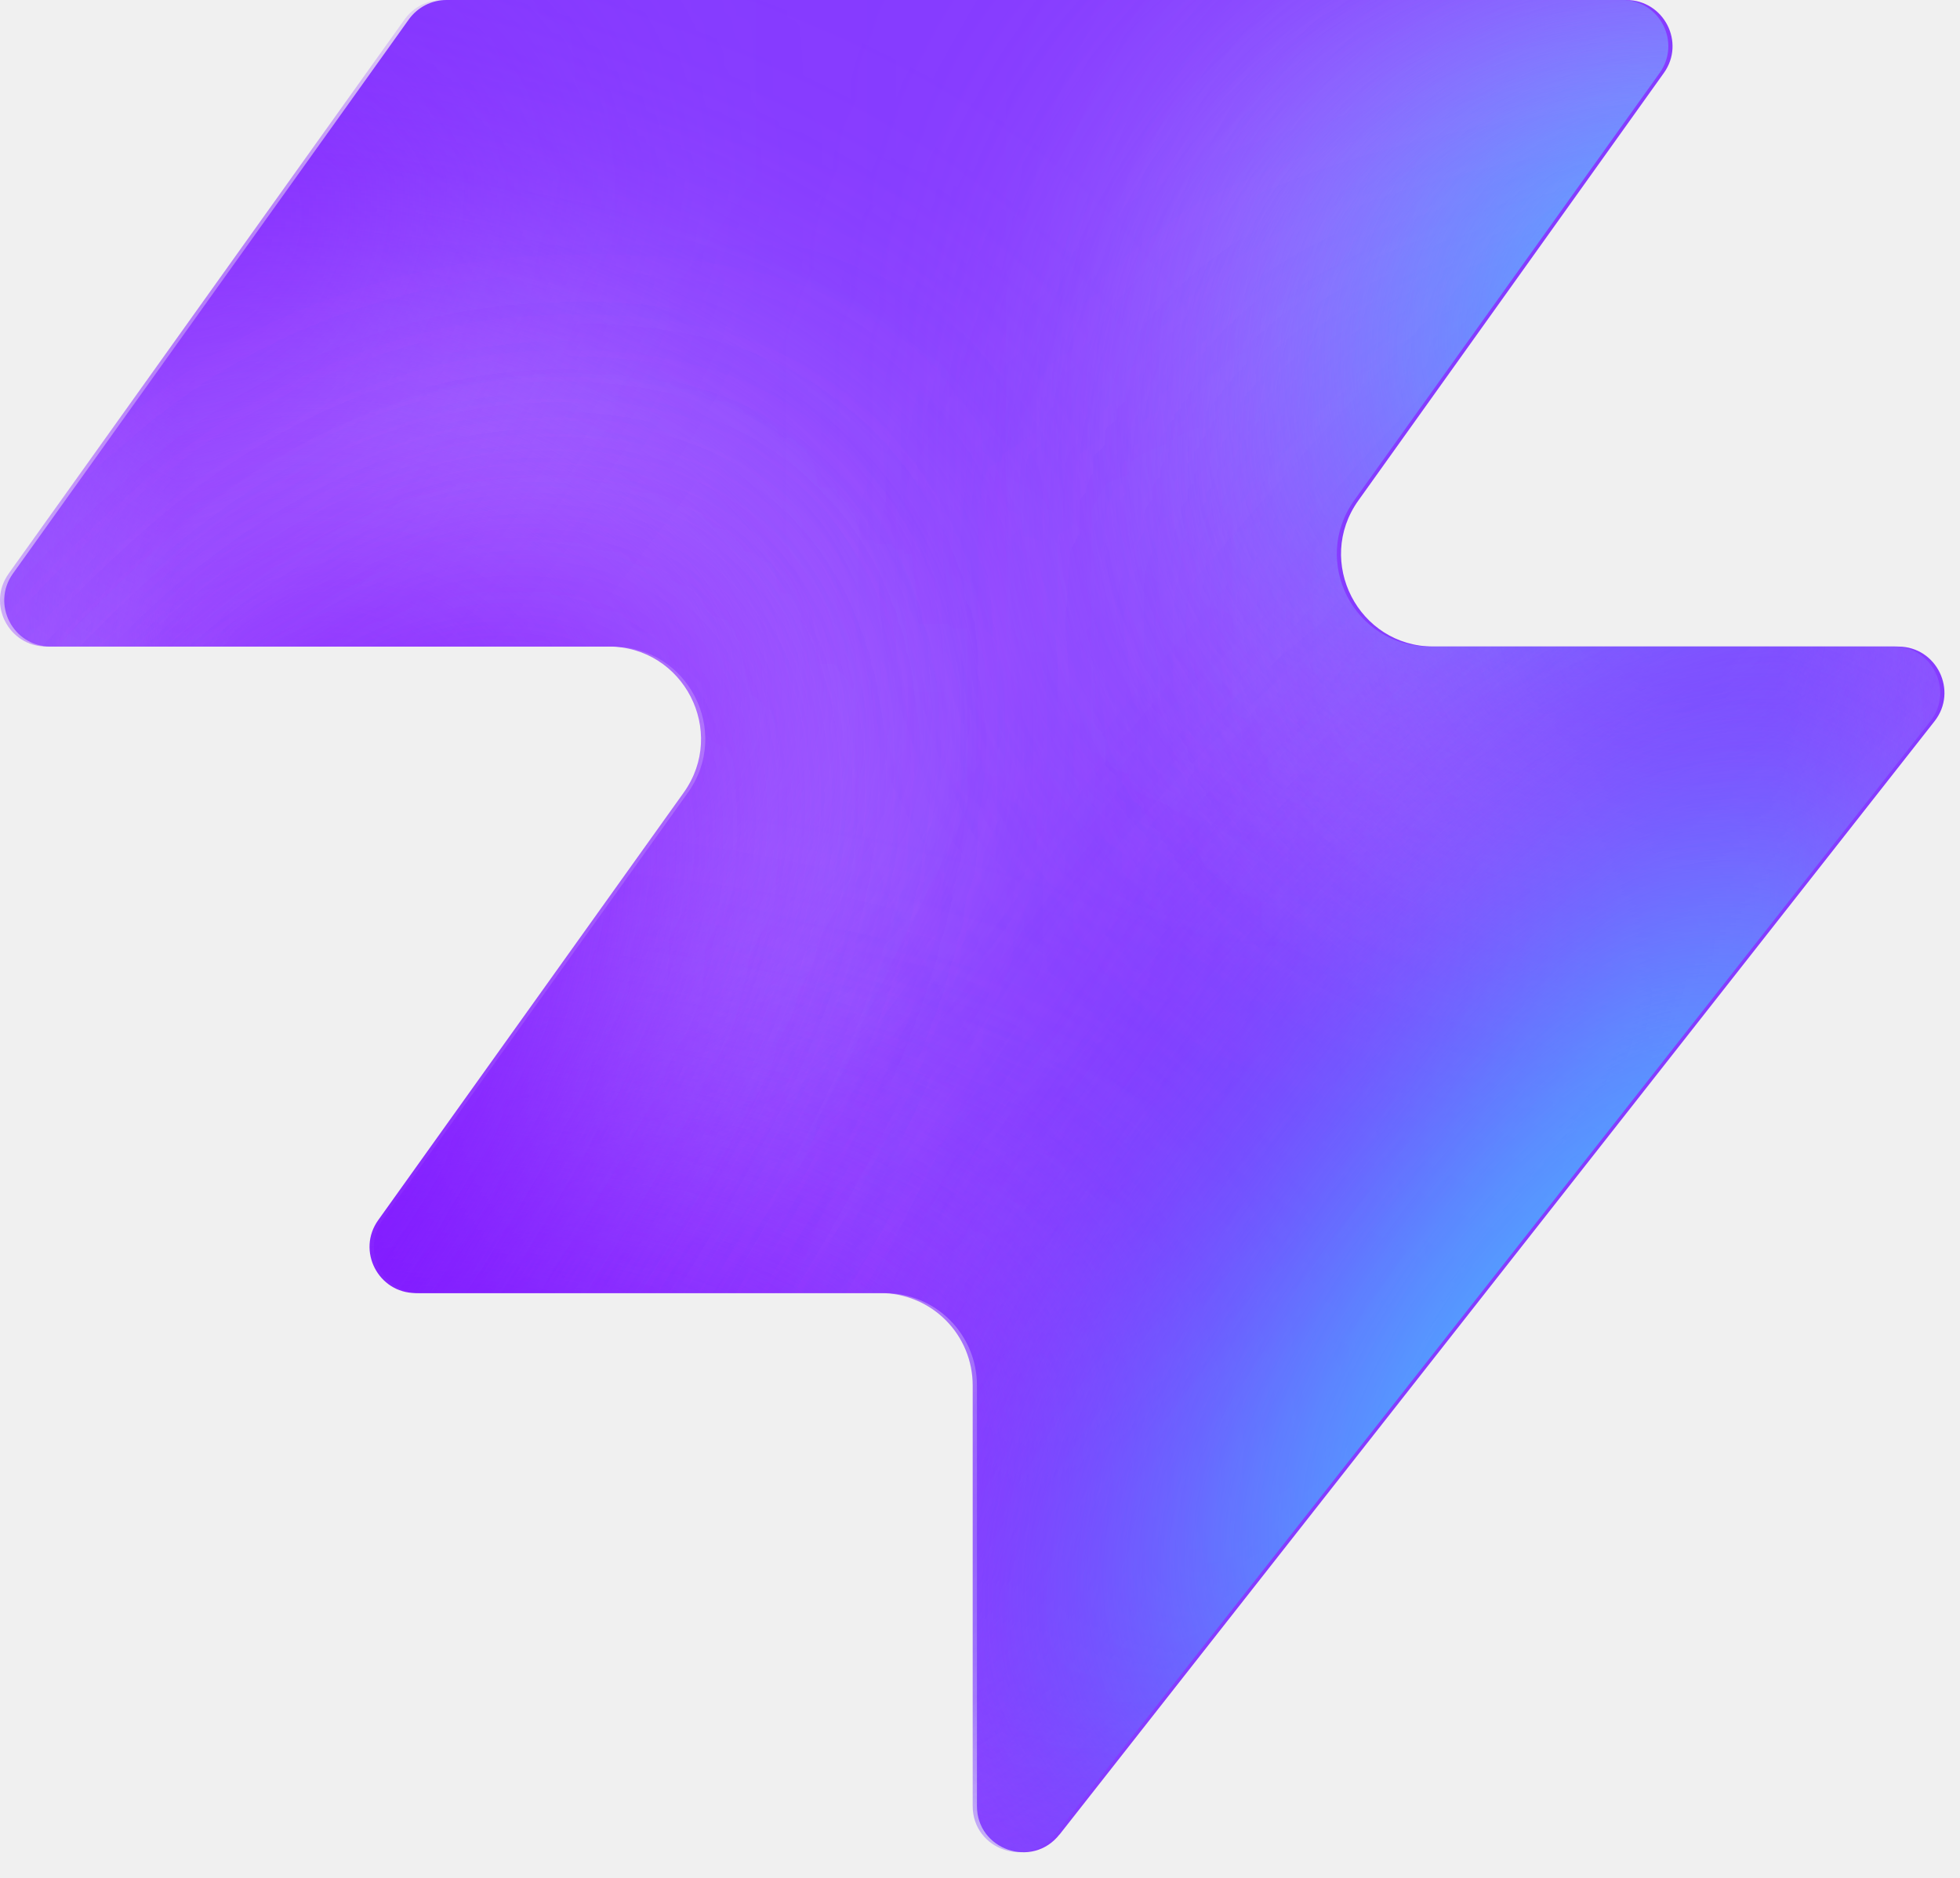
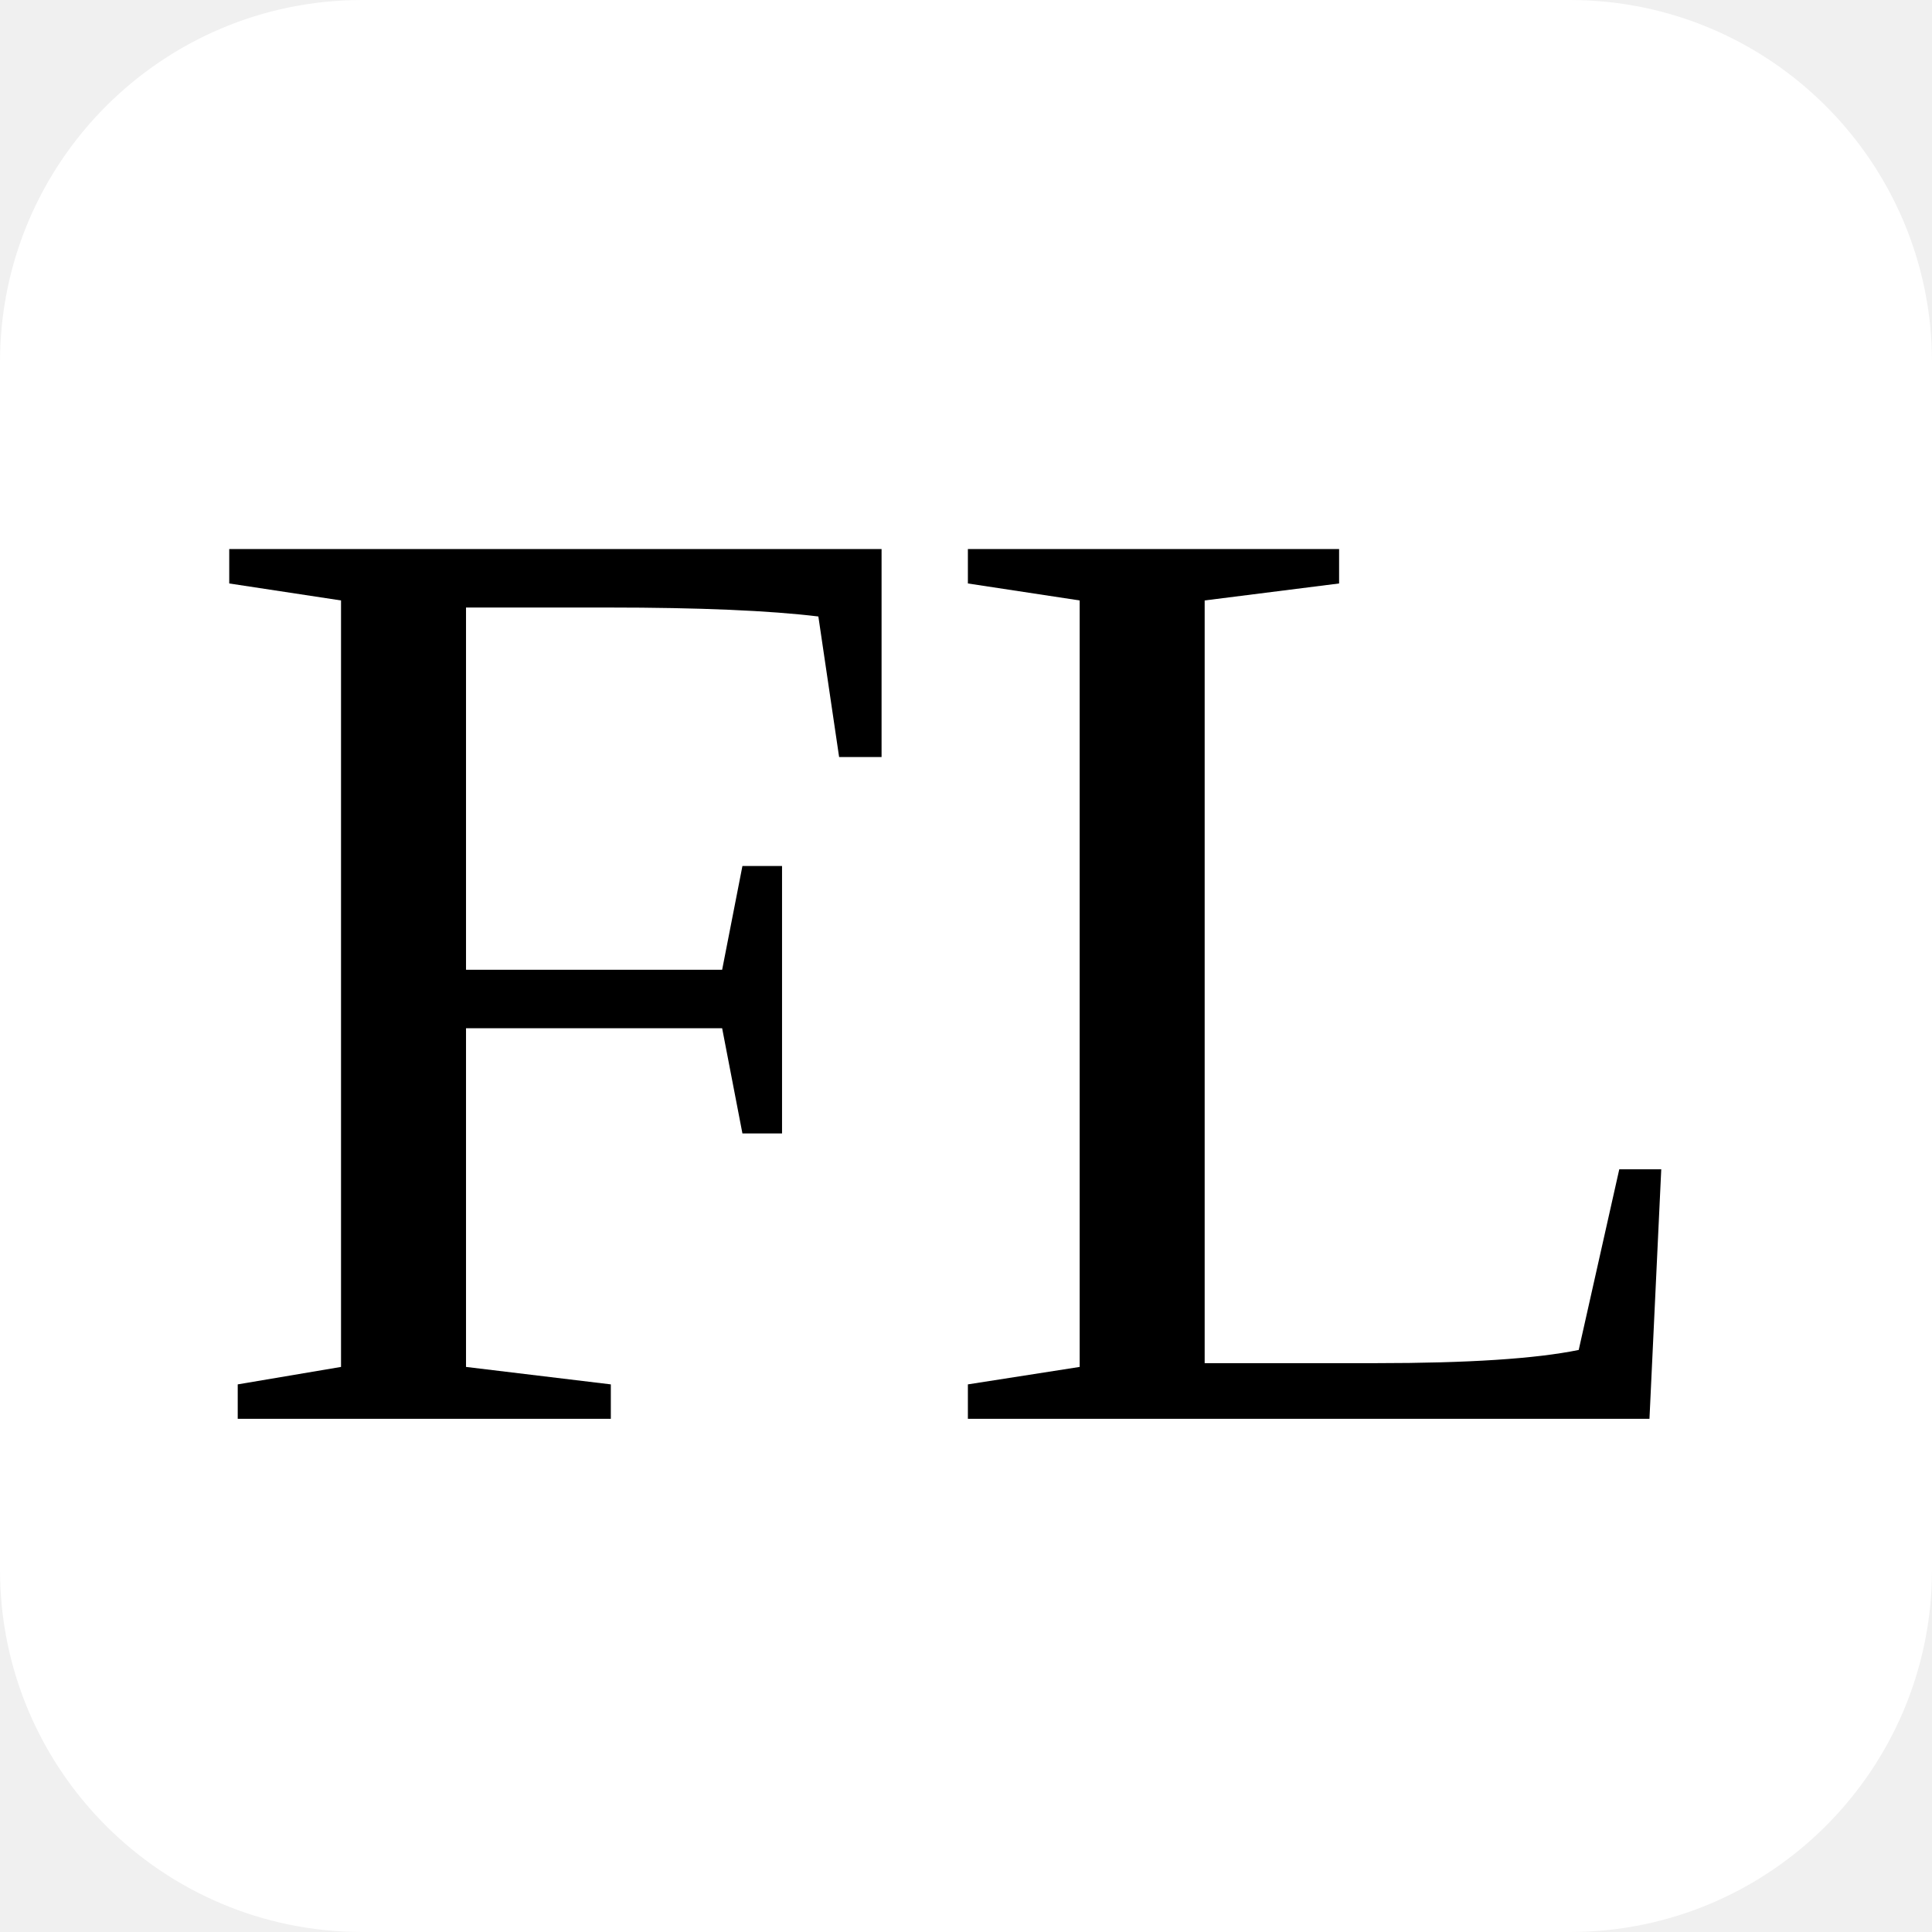
- <svg xmlns="http://www.w3.org/2000/svg" width="48" height="46" fill="none" viewBox="0 0 48 46">
-   <path fill="#863bff" d="M25.946 44.938c-.664.845-2.021.375-2.021-.698V33.937a2.26 2.26 0 0 0-2.262-2.262H10.287c-.92 0-1.456-1.04-.92-1.788l7.48-10.471c1.07-1.497 0-3.578-1.842-3.578H1.237c-.92 0-1.456-1.04-.92-1.788L10.013.474c.214-.297.556-.474.92-.474h28.894c.92 0 1.456 1.04.92 1.788l-7.48 10.471c-1.07 1.498 0 3.579 1.842 3.579h11.377c.943 0 1.473 1.088.89 1.83L25.947 44.94z" style="fill:#863bff;fill:color(display-p3 .525 .23 1);fill-opacity:1" />
-   <mask id="a" width="48" height="46" x="0" y="0" maskUnits="userSpaceOnUse" style="mask-type:alpha">
-     <path fill="#000" d="M25.842 44.938c-.664.844-2.021.375-2.021-.698V33.937a2.26 2.26 0 0 0-2.262-2.262H10.183c-.92 0-1.456-1.04-.92-1.788l7.48-10.471c1.07-1.498 0-3.579-1.842-3.579H1.133c-.92 0-1.456-1.04-.92-1.787L9.91.473c.214-.297.556-.474.92-.474h28.894c.92 0 1.456 1.04.92 1.788l-7.48 10.471c-1.07 1.498 0 3.578 1.842 3.578h11.377c.943 0 1.473 1.088.89 1.832L25.843 44.94z" style="fill:#000;fill-opacity:1" />
-   </mask>
-   <g mask="url(#a)">
-     <g filter="url(#b)">
-       <ellipse cx="5.508" cy="14.704" fill="#ede6ff" rx="5.508" ry="14.704" style="fill:#ede6ff;fill:color(display-p3 .927 .903 1);fill-opacity:1" transform="matrix(.00324 1 1 -.00324 -4.47 31.516)" />
-     </g>
-     <g filter="url(#c)">
-       <ellipse cx="10.399" cy="29.851" fill="#ede6ff" rx="10.399" ry="29.851" style="fill:#ede6ff;fill:color(display-p3 .927 .903 1);fill-opacity:1" transform="matrix(.00324 1 1 -.00324 -39.328 7.883)" />
-     </g>
-     <g filter="url(#d)">
-       <ellipse cx="5.508" cy="30.487" fill="#7e14ff" rx="5.508" ry="30.487" style="fill:#7e14ff;fill:color(display-p3 .492 .077 1);fill-opacity:1" transform="rotate(89.814 -25.913 -14.639)scale(1 -1)" />
-     </g>
-     <g filter="url(#e)">
-       <ellipse cx="5.508" cy="30.599" fill="#7e14ff" rx="5.508" ry="30.599" style="fill:#7e14ff;fill:color(display-p3 .492 .077 1);fill-opacity:1" transform="rotate(89.814 -32.644 -3.334)scale(1 -1)" />
-     </g>
-     <g filter="url(#f)">
-       <ellipse cx="5.508" cy="30.599" fill="#7e14ff" rx="5.508" ry="30.599" style="fill:#7e14ff;fill:color(display-p3 .492 .077 1);fill-opacity:1" transform="matrix(.00324 1 1 -.00324 -34.34 30.47)" />
-     </g>
-     <g filter="url(#g)">
-       <ellipse cx="14.072" cy="22.078" fill="#ede6ff" rx="14.072" ry="22.078" style="fill:#ede6ff;fill:color(display-p3 .927 .903 1);fill-opacity:1" transform="rotate(93.35 24.506 48.493)scale(-1 1)" />
-     </g>
-     <g filter="url(#h)">
-       <ellipse cx="3.47" cy="21.501" fill="#7e14ff" rx="3.47" ry="21.501" style="fill:#7e14ff;fill:color(display-p3 .492 .077 1);fill-opacity:1" transform="rotate(89.009 28.708 47.59)scale(-1 1)" />
-     </g>
-     <g filter="url(#i)">
-       <ellipse cx="3.47" cy="21.501" fill="#7e14ff" rx="3.47" ry="21.501" style="fill:#7e14ff;fill:color(display-p3 .492 .077 1);fill-opacity:1" transform="rotate(89.009 28.708 47.59)scale(-1 1)" />
-     </g>
-     <g filter="url(#j)">
-       <ellipse cx=".387" cy="8.972" fill="#7e14ff" rx="4.407" ry="29.108" style="fill:#7e14ff;fill:color(display-p3 .492 .077 1);fill-opacity:1" transform="rotate(39.51 .387 8.972)" />
-     </g>
-     <g filter="url(#k)">
-       <ellipse cx="47.523" cy="-6.092" fill="#7e14ff" rx="4.407" ry="29.108" style="fill:#7e14ff;fill:color(display-p3 .492 .077 1);fill-opacity:1" transform="rotate(37.892 47.523 -6.092)" />
-     </g>
-     <g filter="url(#l)">
-       <ellipse cx="41.412" cy="6.333" fill="#47bfff" rx="5.971" ry="9.665" style="fill:#47bfff;fill:color(display-p3 .28 .748 1);fill-opacity:1" transform="rotate(37.892 41.412 6.333)" />
-     </g>
-     <g filter="url(#m)">
-       <ellipse cx="-1.879" cy="38.332" fill="#7e14ff" rx="4.407" ry="29.108" style="fill:#7e14ff;fill:color(display-p3 .492 .077 1);fill-opacity:1" transform="rotate(37.892 -1.88 38.332)" />
-     </g>
-     <g filter="url(#n)">
-       <ellipse cx="-1.879" cy="38.332" fill="#7e14ff" rx="4.407" ry="29.108" style="fill:#7e14ff;fill:color(display-p3 .492 .077 1);fill-opacity:1" transform="rotate(37.892 -1.88 38.332)" />
-     </g>
-     <g filter="url(#o)">
-       <ellipse cx="35.651" cy="29.907" fill="#7e14ff" rx="4.407" ry="29.108" style="fill:#7e14ff;fill:color(display-p3 .492 .077 1);fill-opacity:1" transform="rotate(37.892 35.651 29.907)" />
-     </g>
-     <g filter="url(#p)">
-       <ellipse cx="38.418" cy="32.4" fill="#47bfff" rx="5.971" ry="15.297" style="fill:#47bfff;fill:color(display-p3 .28 .748 1);fill-opacity:1" transform="rotate(37.892 38.418 32.4)" />
-     </g>
-   </g>
-   <defs>
-     <filter id="b" width="60.045" height="41.654" x="-19.77" y="16.149" color-interpolation-filters="sRGB" filterUnits="userSpaceOnUse">
-       <feFlood flood-opacity="0" result="BackgroundImageFix" />
-       <feBlend in="SourceGraphic" in2="BackgroundImageFix" result="shape" />
-       <feGaussianBlur result="effect1_foregroundBlur_2002_17158" stdDeviation="7.659" />
-     </filter>
-     <filter id="c" width="90.34" height="51.437" x="-54.613" y="-7.533" color-interpolation-filters="sRGB" filterUnits="userSpaceOnUse">
-       <feFlood flood-opacity="0" result="BackgroundImageFix" />
-       <feBlend in="SourceGraphic" in2="BackgroundImageFix" result="shape" />
-       <feGaussianBlur result="effect1_foregroundBlur_2002_17158" stdDeviation="7.659" />
-     </filter>
-     <filter id="d" width="79.355" height="29.4" x="-49.64" y="2.03" color-interpolation-filters="sRGB" filterUnits="userSpaceOnUse">
-       <feFlood flood-opacity="0" result="BackgroundImageFix" />
-       <feBlend in="SourceGraphic" in2="BackgroundImageFix" result="shape" />
-       <feGaussianBlur result="effect1_foregroundBlur_2002_17158" stdDeviation="4.596" />
-     </filter>
-     <filter id="e" width="79.579" height="29.4" x="-45.045" y="20.029" color-interpolation-filters="sRGB" filterUnits="userSpaceOnUse">
-       <feFlood flood-opacity="0" result="BackgroundImageFix" />
-       <feBlend in="SourceGraphic" in2="BackgroundImageFix" result="shape" />
-       <feGaussianBlur result="effect1_foregroundBlur_2002_17158" stdDeviation="4.596" />
-     </filter>
-     <filter id="f" width="79.579" height="29.4" x="-43.513" y="21.178" color-interpolation-filters="sRGB" filterUnits="userSpaceOnUse">
-       <feFlood flood-opacity="0" result="BackgroundImageFix" />
-       <feBlend in="SourceGraphic" in2="BackgroundImageFix" result="shape" />
-       <feGaussianBlur result="effect1_foregroundBlur_2002_17158" stdDeviation="4.596" />
-     </filter>
-     <filter id="g" width="74.749" height="58.852" x="15.756" y="-17.901" color-interpolation-filters="sRGB" filterUnits="userSpaceOnUse">
-       <feFlood flood-opacity="0" result="BackgroundImageFix" />
-       <feBlend in="SourceGraphic" in2="BackgroundImageFix" result="shape" />
-       <feGaussianBlur result="effect1_foregroundBlur_2002_17158" stdDeviation="7.659" />
-     </filter>
-     <filter id="h" width="61.377" height="25.362" x="23.548" y="2.284" color-interpolation-filters="sRGB" filterUnits="userSpaceOnUse">
-       <feFlood flood-opacity="0" result="BackgroundImageFix" />
-       <feBlend in="SourceGraphic" in2="BackgroundImageFix" result="shape" />
-       <feGaussianBlur result="effect1_foregroundBlur_2002_17158" stdDeviation="4.596" />
-     </filter>
-     <filter id="i" width="61.377" height="25.362" x="23.548" y="2.284" color-interpolation-filters="sRGB" filterUnits="userSpaceOnUse">
-       <feFlood flood-opacity="0" result="BackgroundImageFix" />
-       <feBlend in="SourceGraphic" in2="BackgroundImageFix" result="shape" />
-       <feGaussianBlur result="effect1_foregroundBlur_2002_17158" stdDeviation="4.596" />
-     </filter>
-     <filter id="j" width="56.045" height="63.649" x="-27.636" y="-22.853" color-interpolation-filters="sRGB" filterUnits="userSpaceOnUse">
-       <feFlood flood-opacity="0" result="BackgroundImageFix" />
-       <feBlend in="SourceGraphic" in2="BackgroundImageFix" result="shape" />
-       <feGaussianBlur result="effect1_foregroundBlur_2002_17158" stdDeviation="4.596" />
-     </filter>
-     <filter id="k" width="54.814" height="64.646" x="20.116" y="-38.415" color-interpolation-filters="sRGB" filterUnits="userSpaceOnUse">
-       <feFlood flood-opacity="0" result="BackgroundImageFix" />
-       <feBlend in="SourceGraphic" in2="BackgroundImageFix" result="shape" />
-       <feGaussianBlur result="effect1_foregroundBlur_2002_17158" stdDeviation="4.596" />
-     </filter>
-     <filter id="l" width="33.541" height="35.313" x="24.641" y="-11.323" color-interpolation-filters="sRGB" filterUnits="userSpaceOnUse">
-       <feFlood flood-opacity="0" result="BackgroundImageFix" />
-       <feBlend in="SourceGraphic" in2="BackgroundImageFix" result="shape" />
-       <feGaussianBlur result="effect1_foregroundBlur_2002_17158" stdDeviation="4.596" />
-     </filter>
-     <filter id="m" width="54.814" height="64.646" x="-29.286" y="6.009" color-interpolation-filters="sRGB" filterUnits="userSpaceOnUse">
-       <feFlood flood-opacity="0" result="BackgroundImageFix" />
-       <feBlend in="SourceGraphic" in2="BackgroundImageFix" result="shape" />
-       <feGaussianBlur result="effect1_foregroundBlur_2002_17158" stdDeviation="4.596" />
-     </filter>
-     <filter id="n" width="54.814" height="64.646" x="-29.286" y="6.009" color-interpolation-filters="sRGB" filterUnits="userSpaceOnUse">
-       <feFlood flood-opacity="0" result="BackgroundImageFix" />
-       <feBlend in="SourceGraphic" in2="BackgroundImageFix" result="shape" />
-       <feGaussianBlur result="effect1_foregroundBlur_2002_17158" stdDeviation="4.596" />
-     </filter>
-     <filter id="o" width="54.814" height="64.646" x="8.244" y="-2.416" color-interpolation-filters="sRGB" filterUnits="userSpaceOnUse">
-       <feFlood flood-opacity="0" result="BackgroundImageFix" />
-       <feBlend in="SourceGraphic" in2="BackgroundImageFix" result="shape" />
-       <feGaussianBlur result="effect1_foregroundBlur_2002_17158" stdDeviation="4.596" />
-     </filter>
-     <filter id="p" width="39.409" height="43.623" x="18.713" y="10.588" color-interpolation-filters="sRGB" filterUnits="userSpaceOnUse">
-       <feFlood flood-opacity="0" result="BackgroundImageFix" />
-       <feBlend in="SourceGraphic" in2="BackgroundImageFix" result="shape" />
-       <feGaussianBlur result="effect1_foregroundBlur_2002_17158" stdDeviation="4.596" />
-     </filter>
-   </defs>
+ <svg xmlns="http://www.w3.org/2000/svg" width="64" height="64" viewBox="0 0 64 64">
+   <rect width="64" height="64" rx="12" fill="#ffffff" />
+   <text x="32" y="47" font-family="Times New Roman, Times, serif" font-size="44" text-anchor="middle" fill="#000000">FL</text>
</svg>
